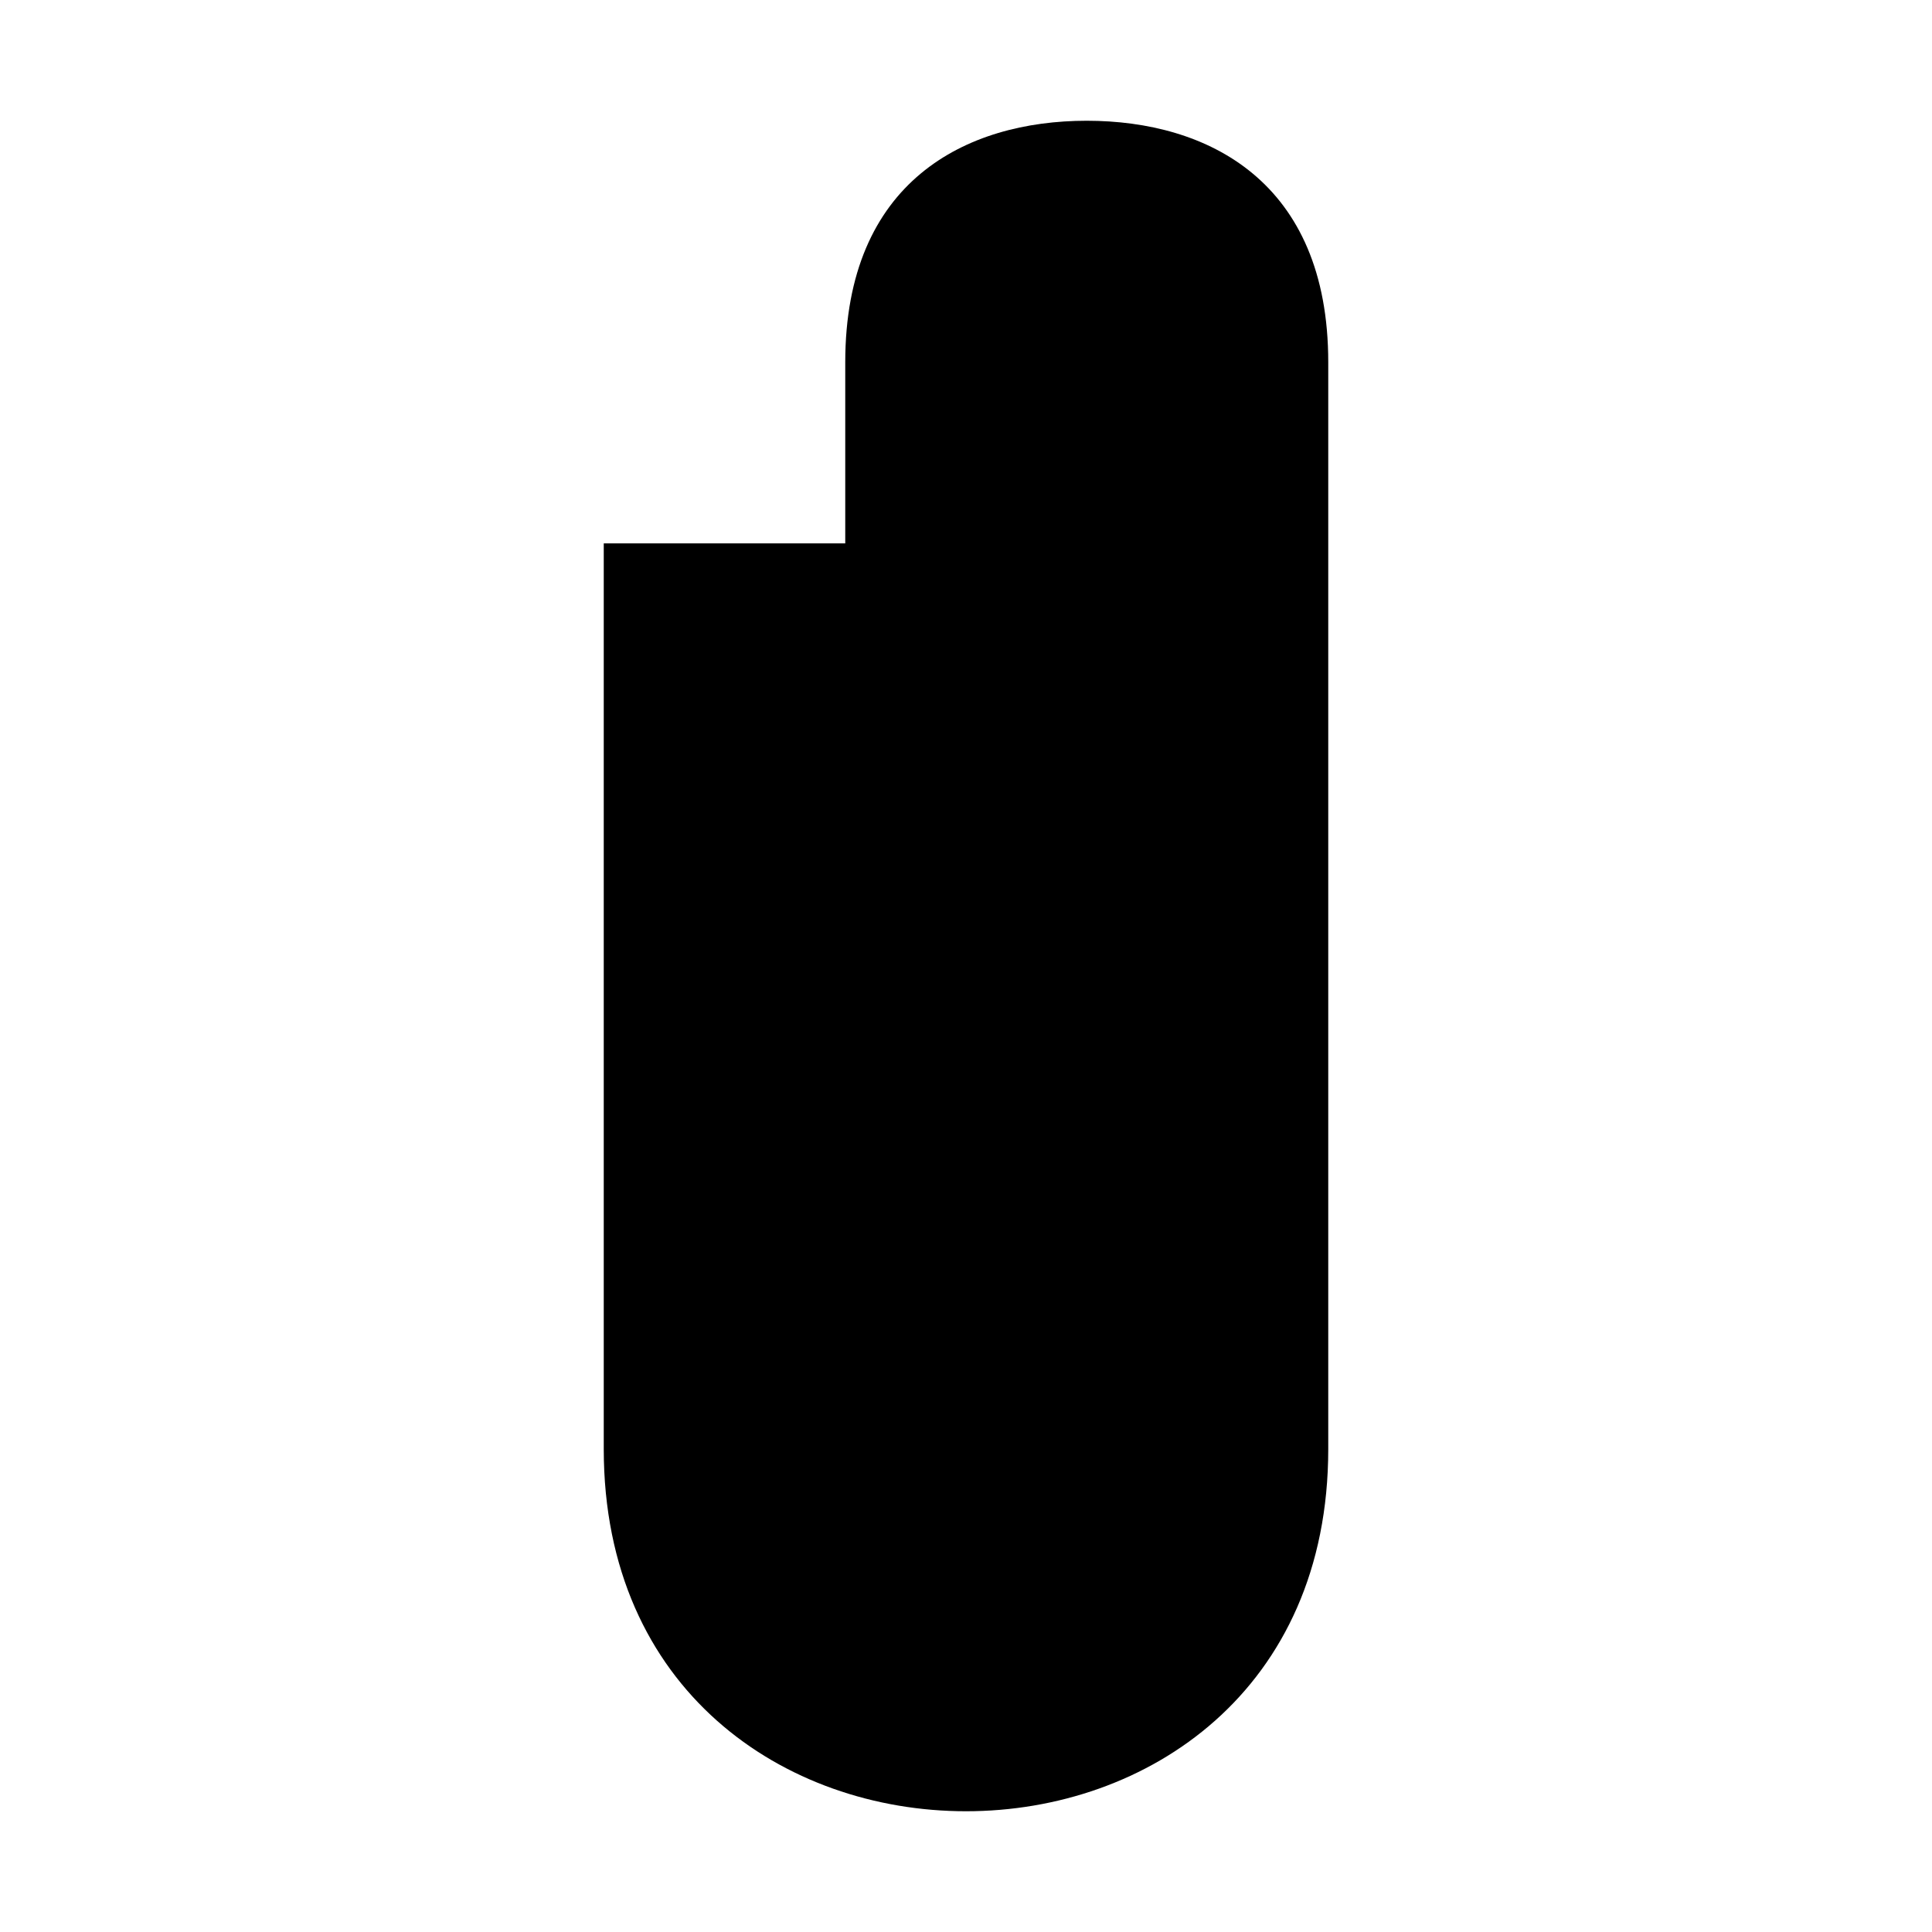
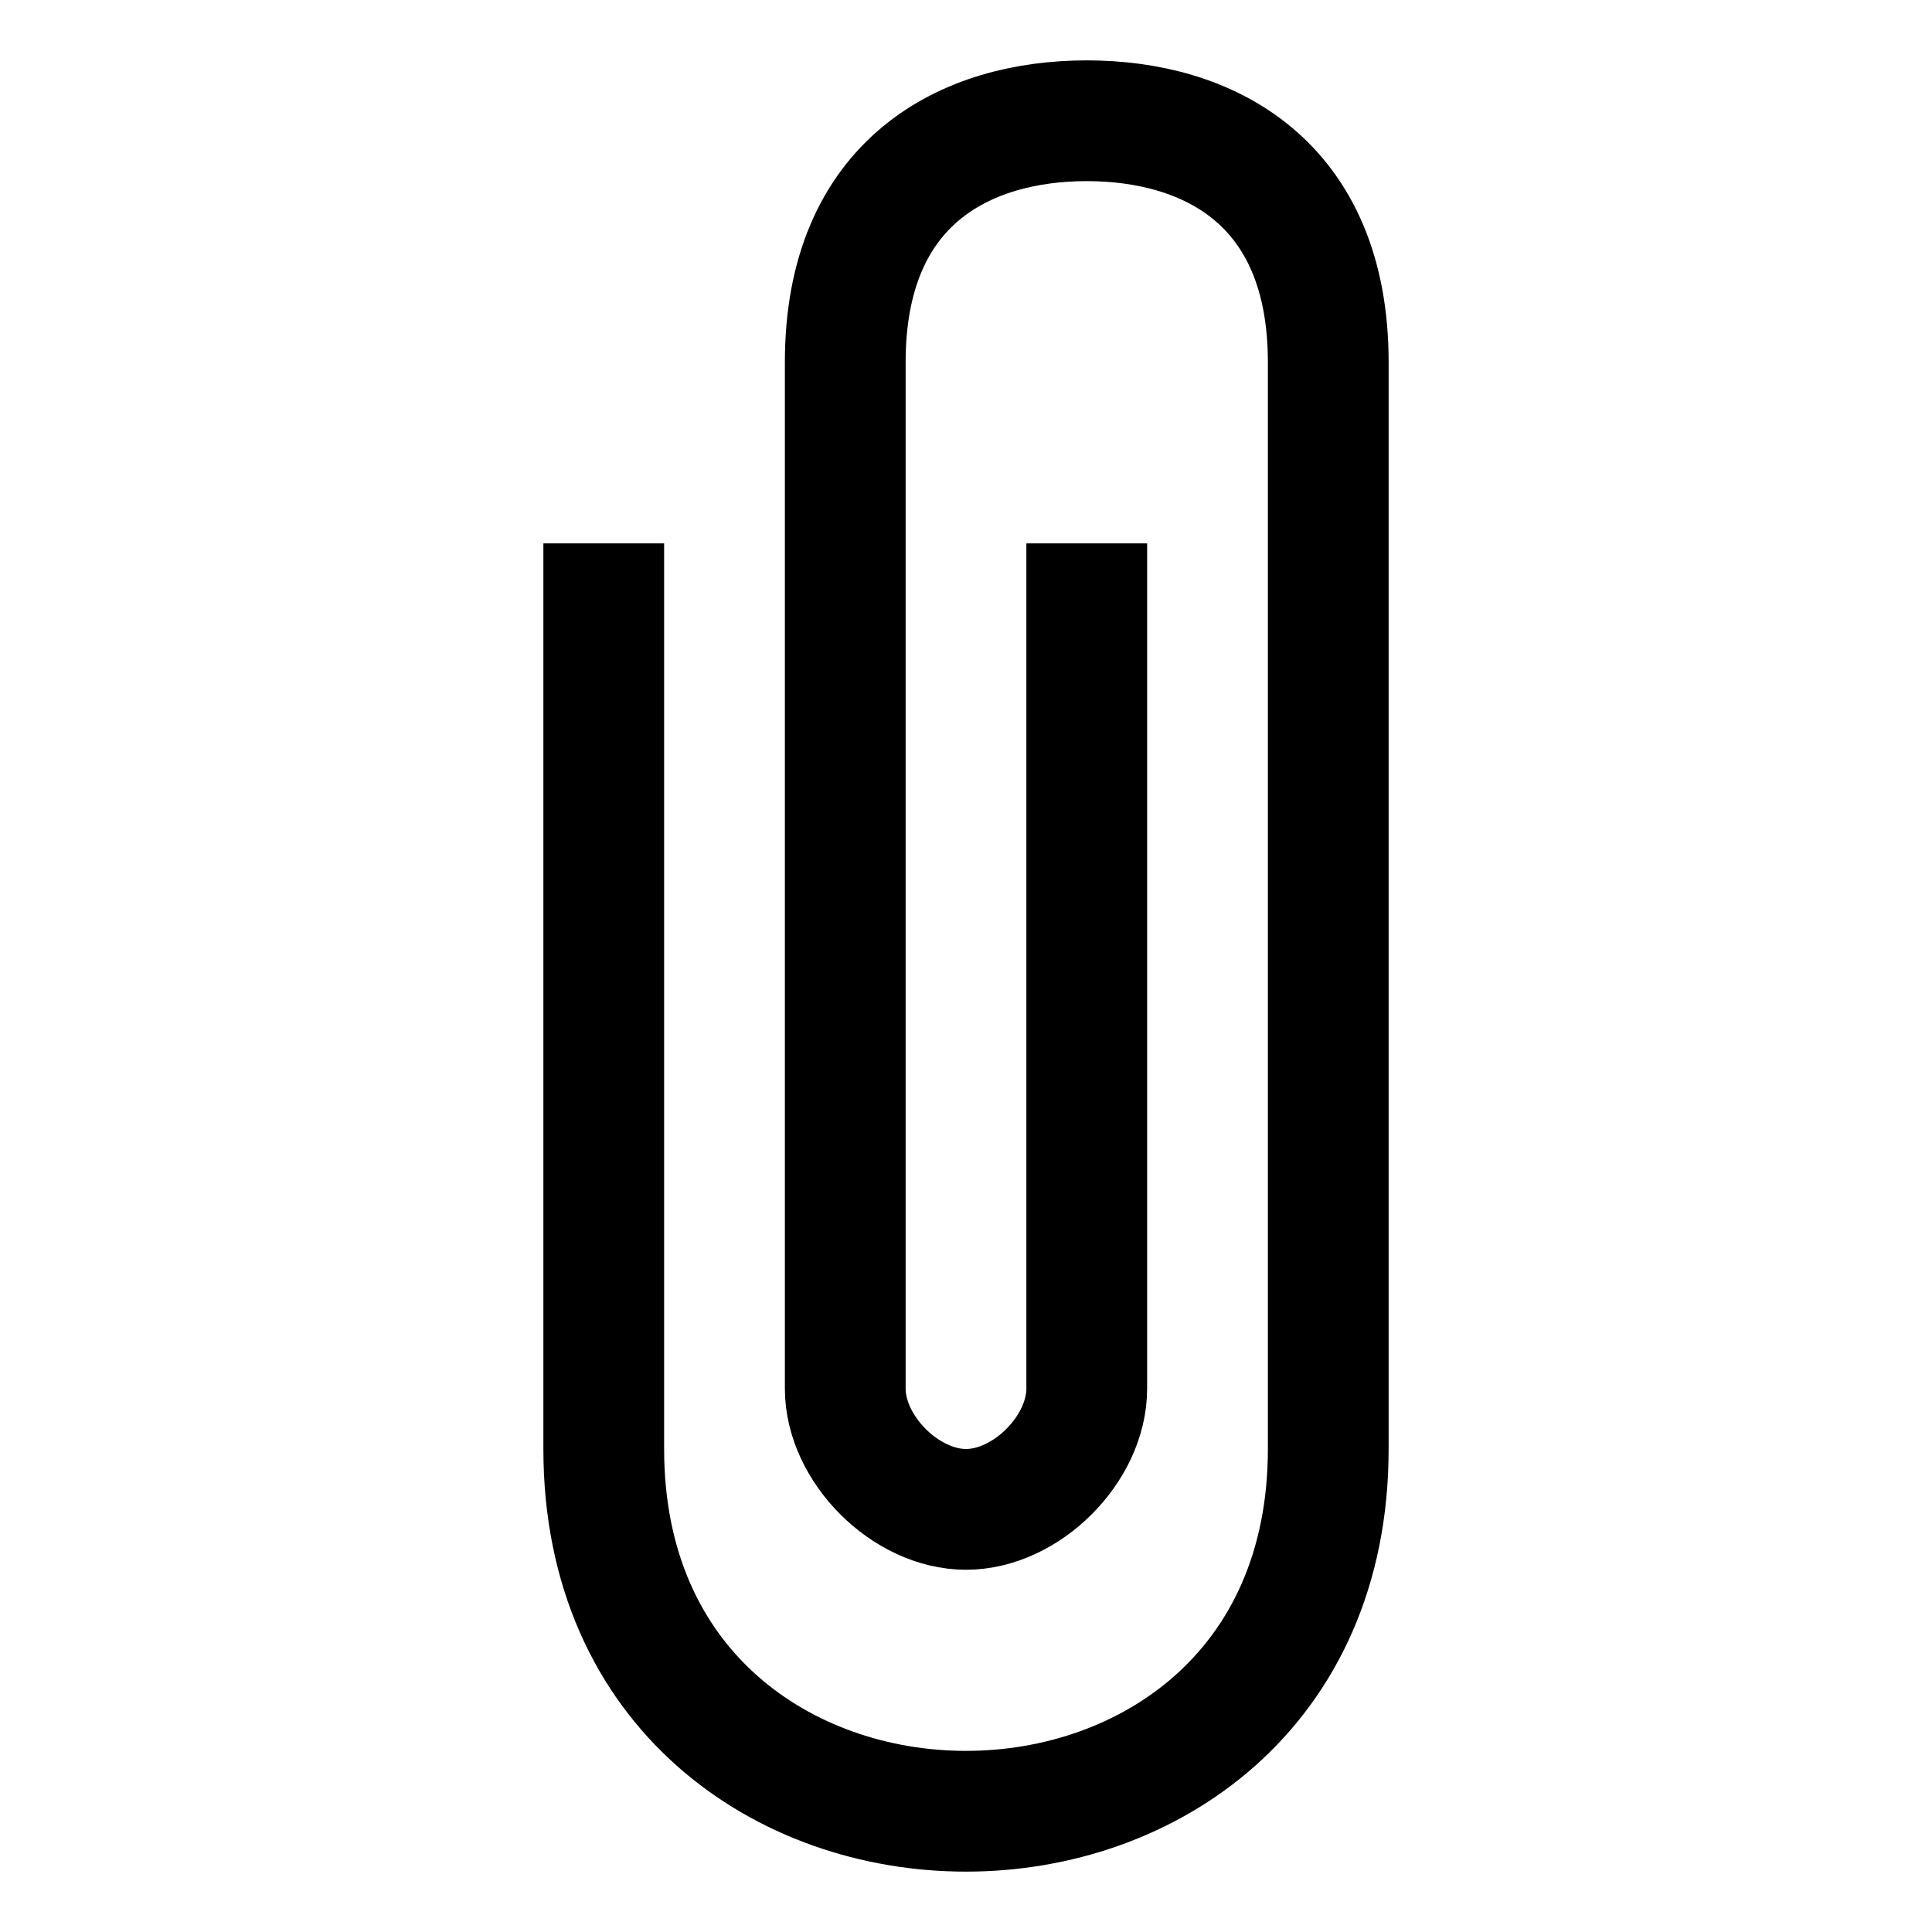
- <svg xmlns="http://www.w3.org/2000/svg" viewBox="0 0 32 32" width="32" height="32">
+ <svg xmlns="http://www.w3.org/2000/svg" viewBox="0 0 32 32" width="32" height="32" stroke-width="2" stroke="currentColor" fill="none">
  <path d=" M10 9 L10 24  C10 28   13 30    16 30   19 30  22 28 22 24 L22 6  C22 3   20 2    18 2   16 2  14 3 14 6 L14 23  C14 24   15 25    16 25   17 25  18 24 18 23 L18 9 " />
</svg>
